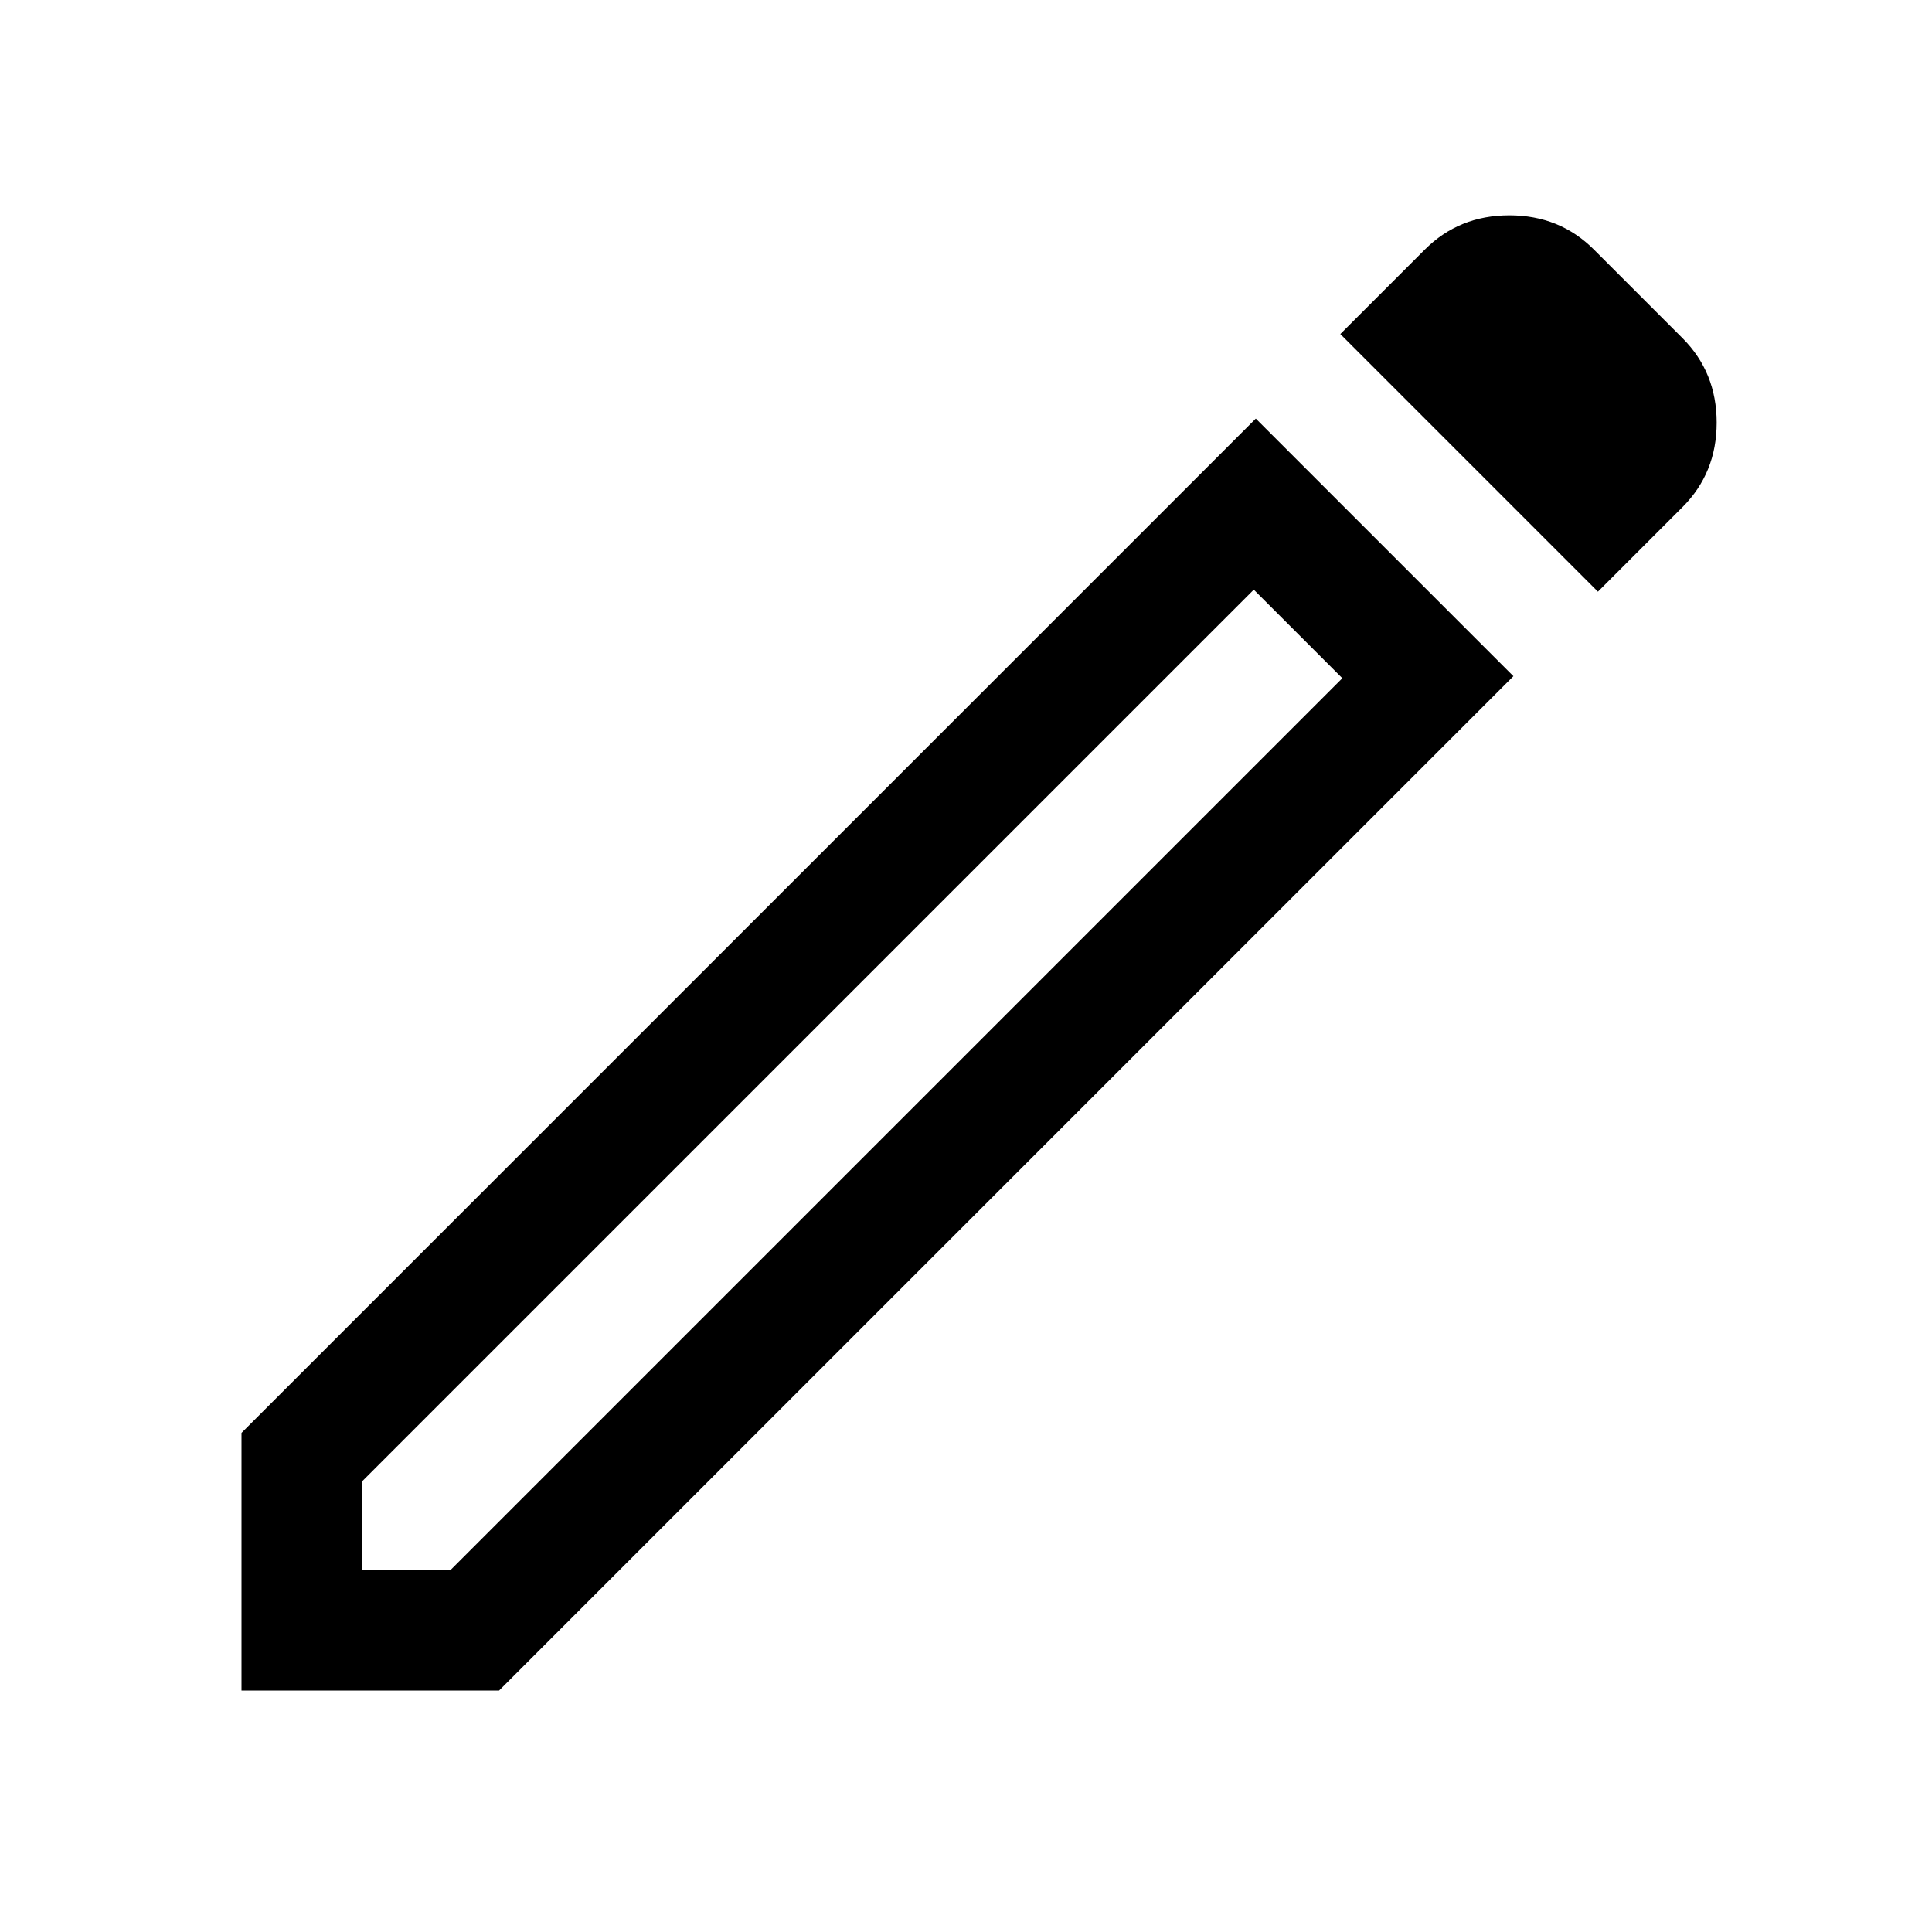
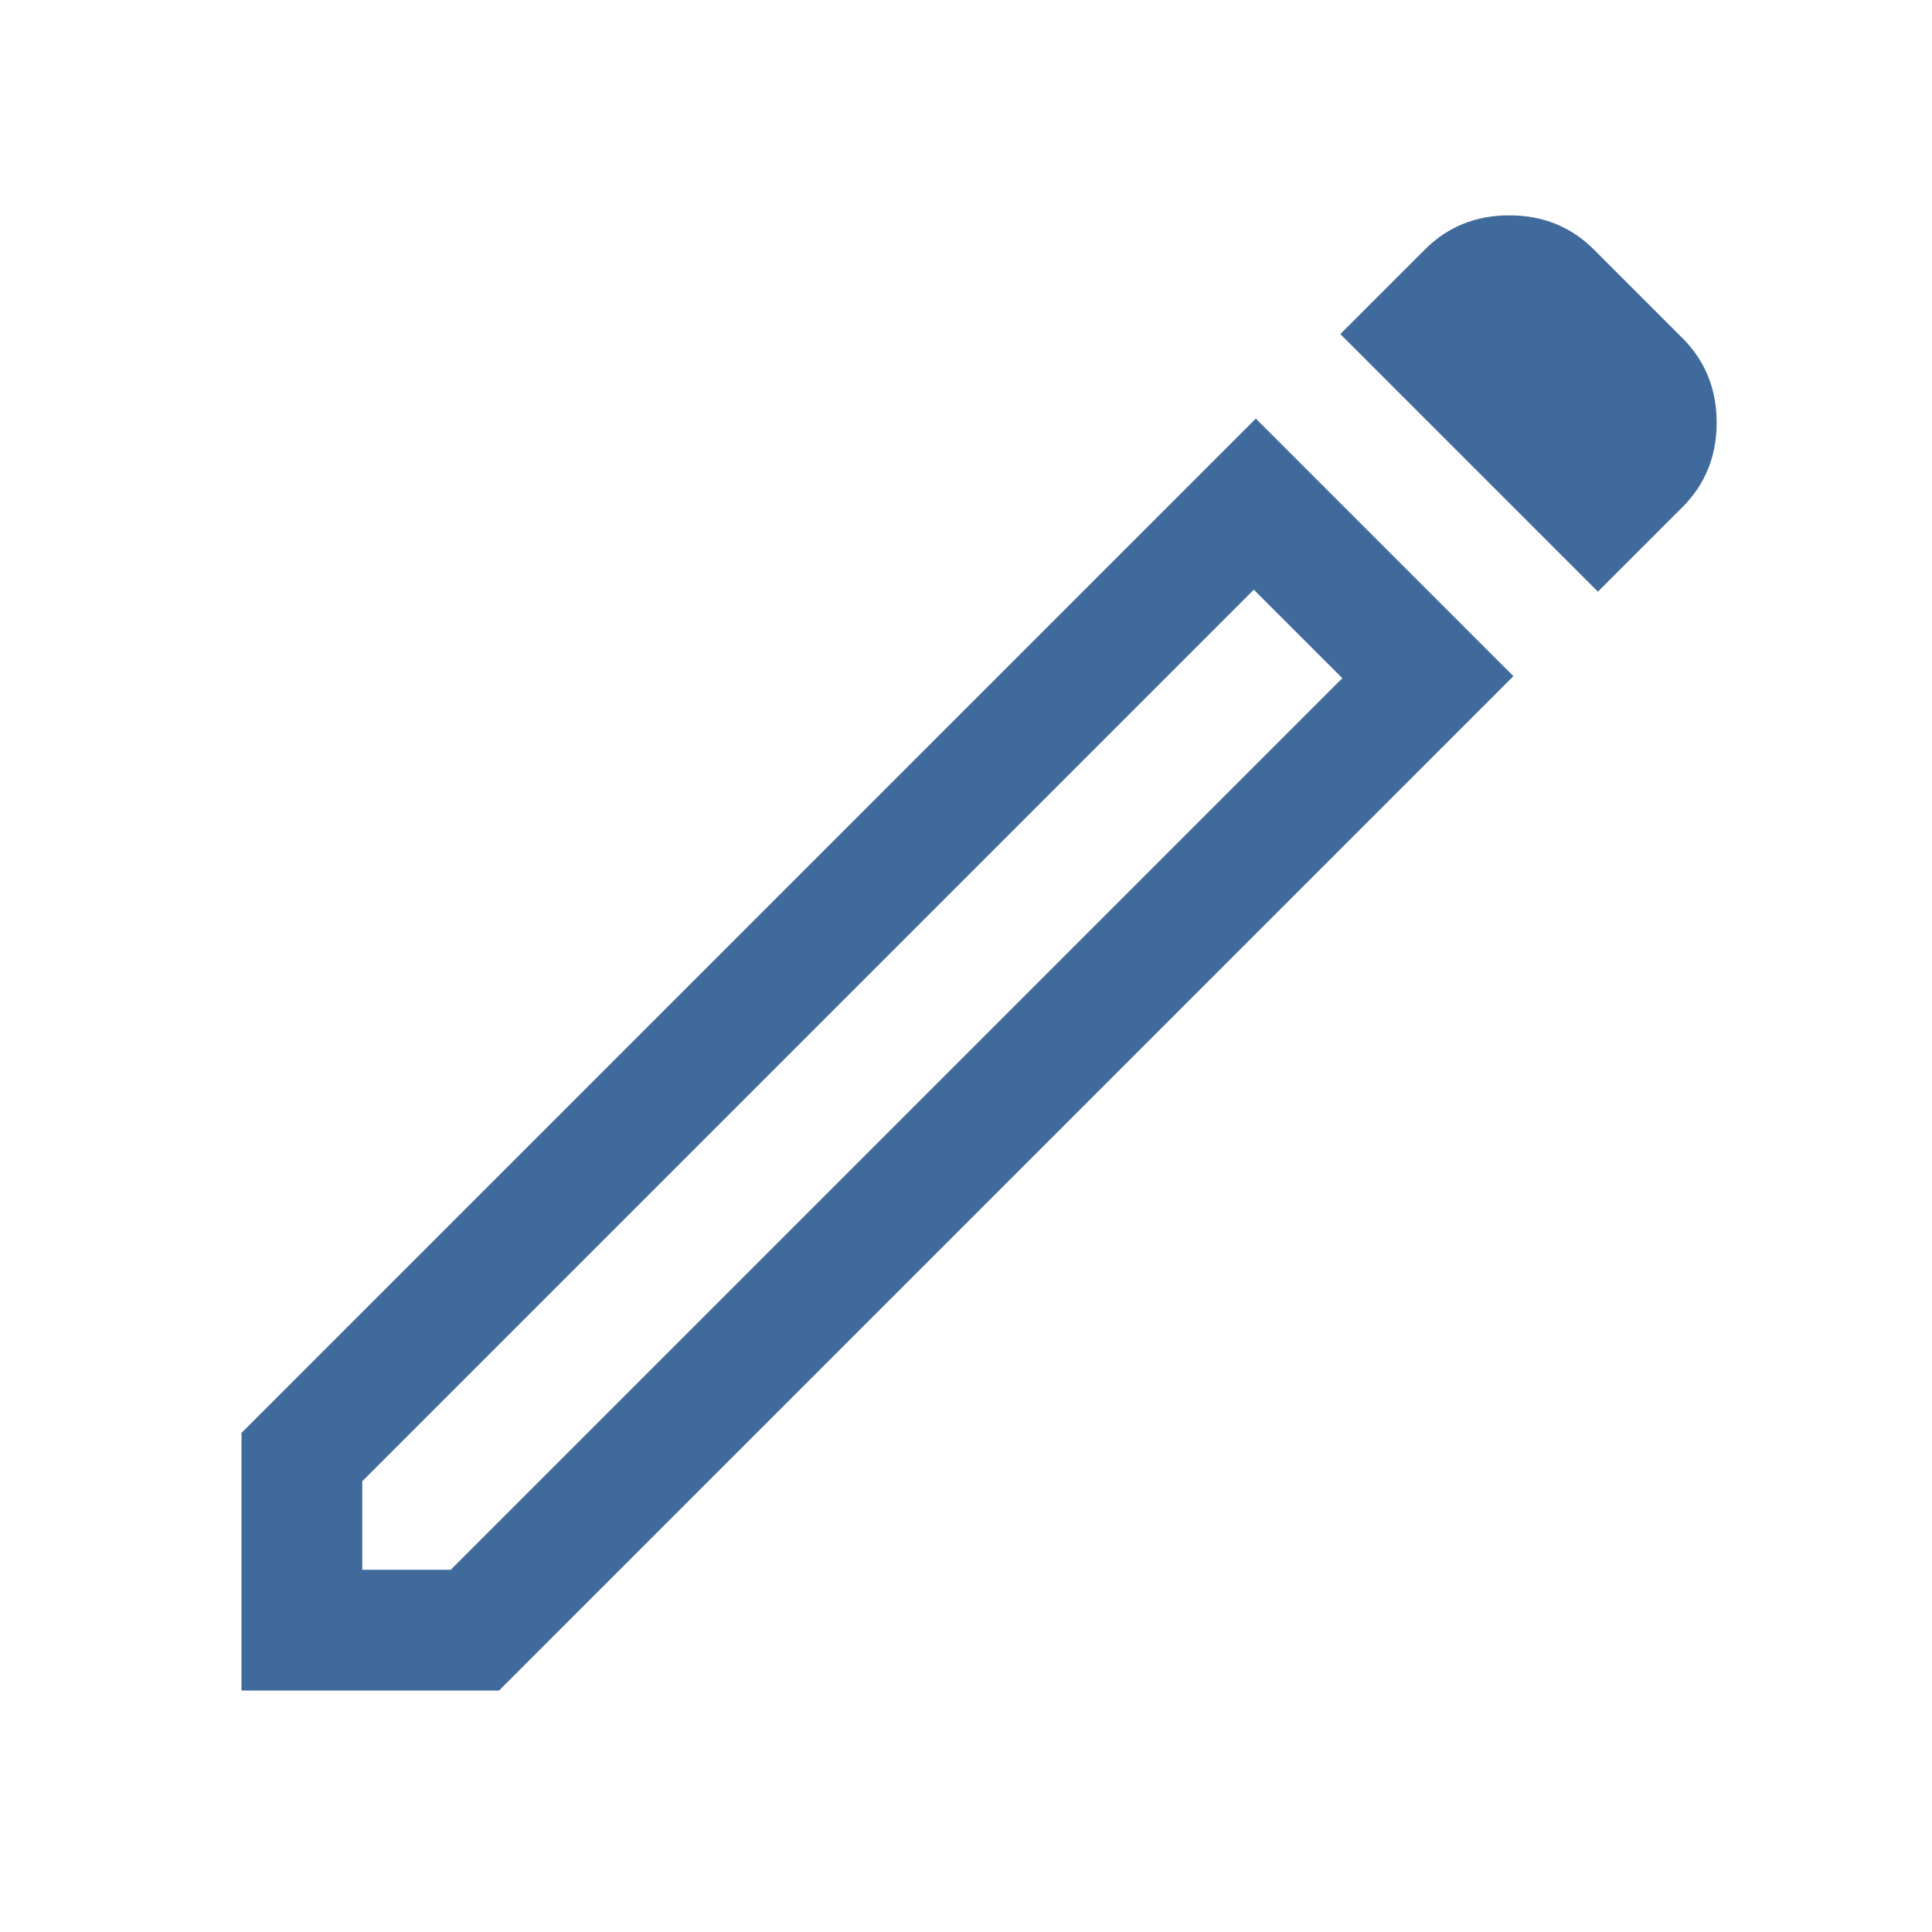
- <svg xmlns="http://www.w3.org/2000/svg" height="48" width="48">
+ <svg xmlns="http://www.w3.org/2000/svg" fill="#406a9b" height="48" width="48">
  <path d="M9 39h2.2l22.15-22.15-2.2-2.2L9 36.8Zm30.7-24.3-6.4-6.4 2.1-2.1q.85-.85 2.1-.85t2.1.85l2.2 2.2q.85.85.85 2.1t-.85 2.1Zm-2.1 2.1L12.4 42H6v-6.4l25.2-25.2Zm-5.35-1.05-1.1-1.1 2.2 2.2Z" />
</svg>
